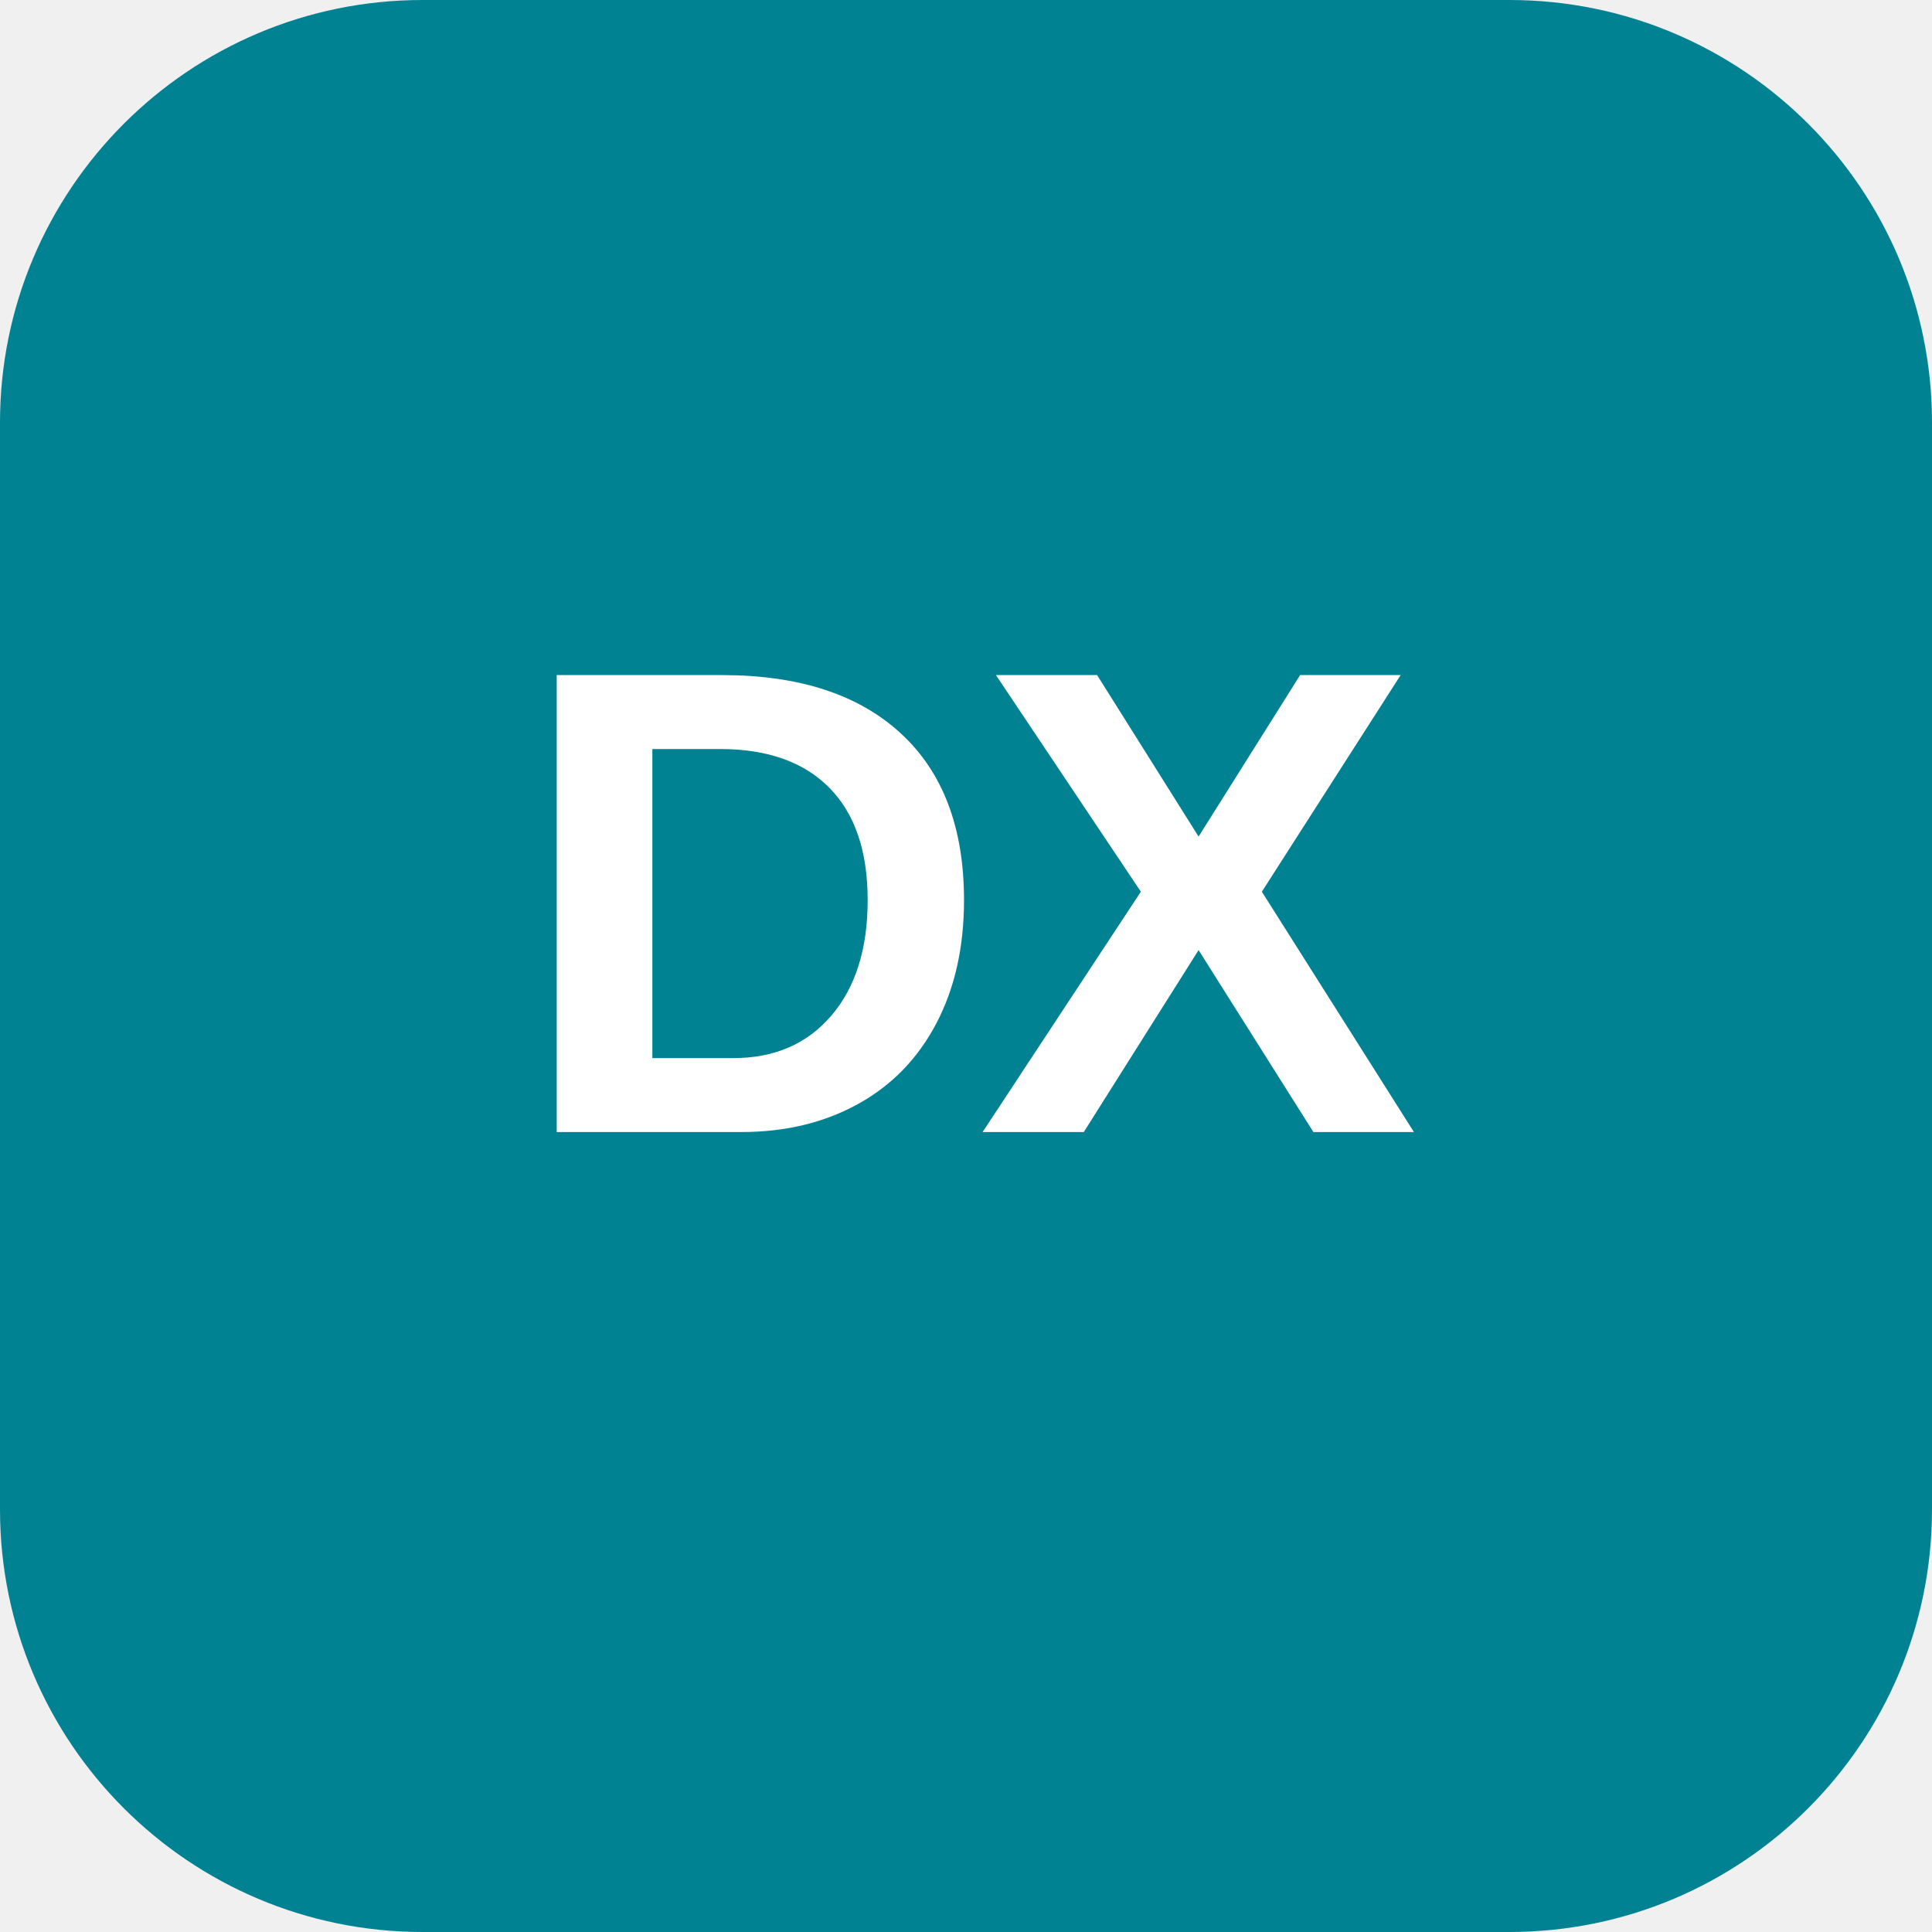
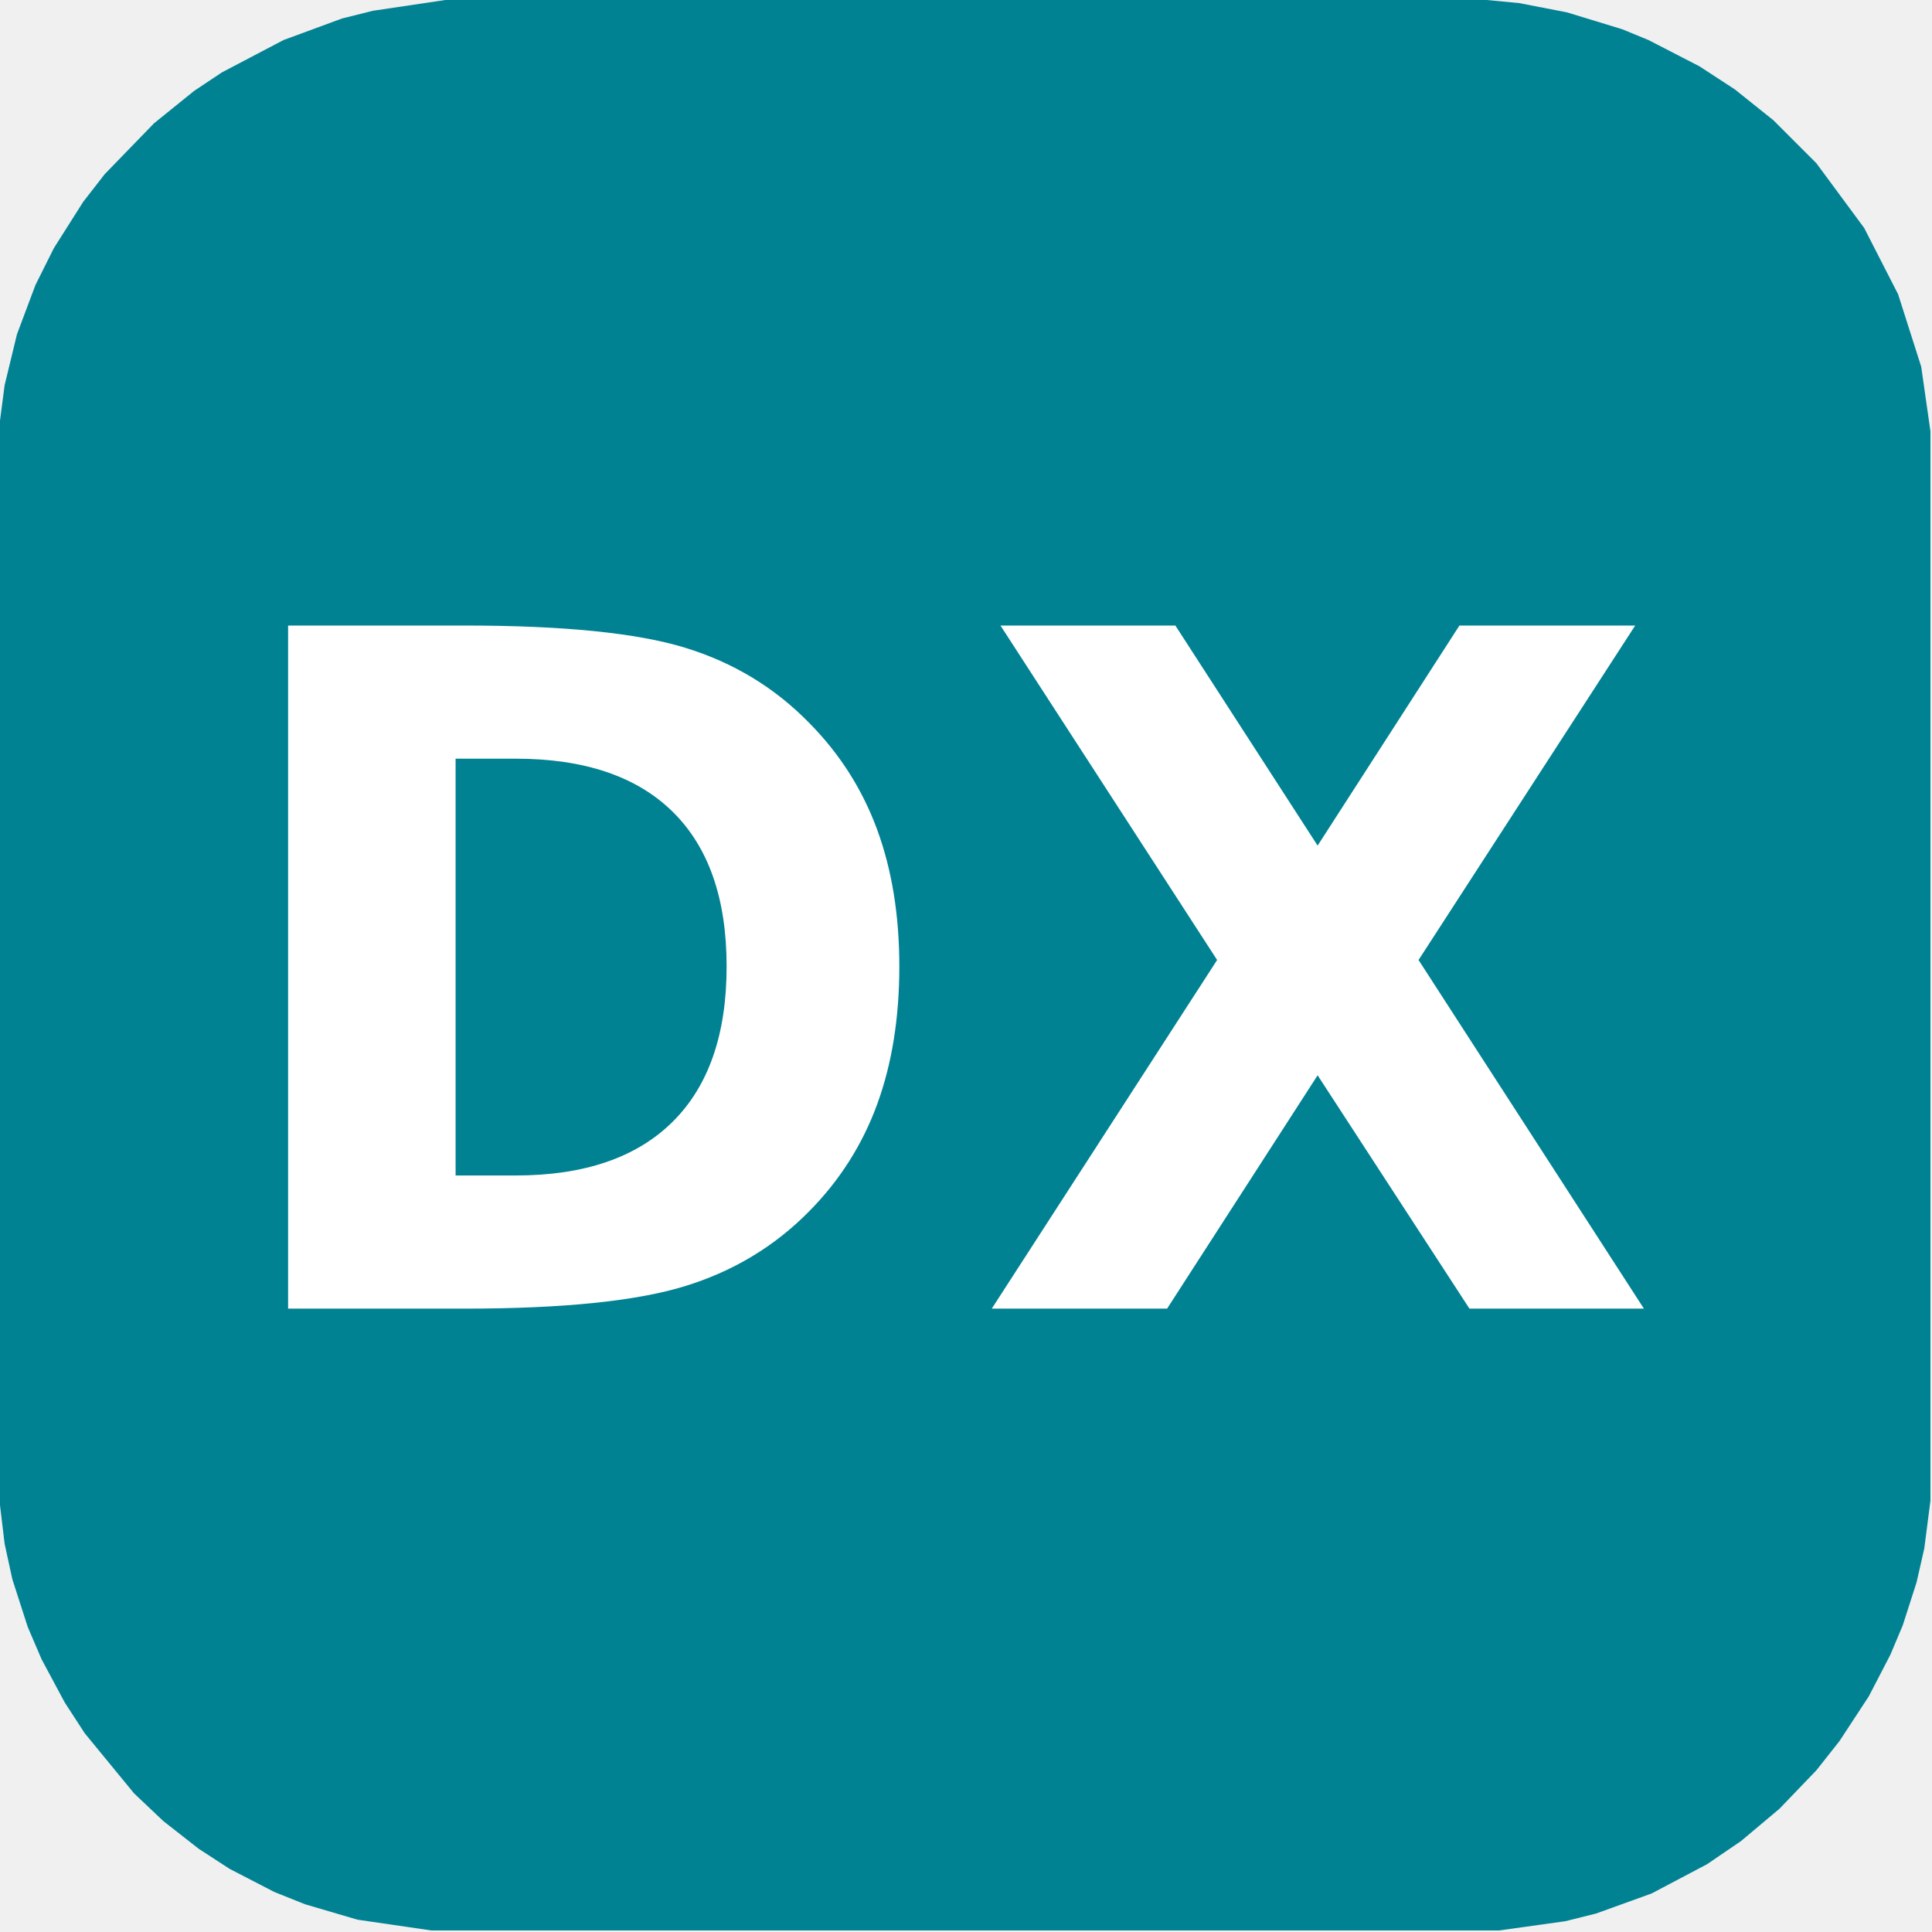
- <svg xmlns="http://www.w3.org/2000/svg" viewBox="0 0 512 512" role="img" aria-label="CLC DX04">
-   <rect width="512" height="512" rx="112" fill="#018293" />
-   <text x="256" y="300" text-anchor="middle" font-family="Arial, Helvetica, sans-serif" font-size="176" font-weight="800" fill="#FFFFFF" letter-spacing="-4">DX</text>
+ <svg xmlns="http://www.w3.org/2000/svg" viewBox="0 0 1254 1254" role="img" aria-label="CLC DX04 Favicon">
+   <path fill="#018293" d="M 100 80 L 68 113 L 54 131 L 35 161 L 23 185 L 11 217 L 3 250 L 0 273 L 0 977 L 3 1002 L 8 1025 L 18 1056 L 27 1077 L 42 1105 L 55 1125 L 87 1164 L 106 1182 L 129 1200 L 149 1213 L 178 1228 L 198 1236 L 232 1246 L 280 1253 L 973 1253 L 1016 1247 L 1036 1242 L 1072 1229 L 1108 1210 L 1130 1195 L 1155 1174 L 1179 1149 L 1194 1130 L 1213 1101 L 1227 1074 L 1235 1055 L 1244 1027 L 1249 1005 L 1253 974 L 1253 280 L 1247 238 L 1232 191 L 1210 148 L 1179 106 L 1151 78 L 1126 58 L 1103 43 L 1070 26 L 1053 19 L 1017 8 L 986 2 L 965 0 L 289 0 L 242 7 L 222 12 L 184 26 L 144 47 L 126 59 Z" />
+   <g fill="#FFFFFF">
+     <path transform="matrix(0.2823692 0 0 -0.2969658 133.9146 849.388)" d="M573 1202V291H711Q947 291 1071.5 408.0Q1196 525 1196 748Q1196 970 1072.0 1086.0Q948 1202 711 1202ZM188 1493H594Q934 1493 1100.5 1444.5Q1267 1396 1386 1280Q1491 1179 1542.0 1047.0Q1593 915 1593 748Q1593 579 1542.0 446.5Q1491 314 1386 213Q1266 97 1098.0 48.5Q930 0 594 0H188Z" />
+     <path transform="matrix(0.2823692 0 0 -0.2969658 632.7163 849.388)" d="M1020 762 1538 0H1137L788 510L442 0H39L557 762L59 1493H461L788 1012L1114 1493H1518Z" />
+   </g>
</svg>
